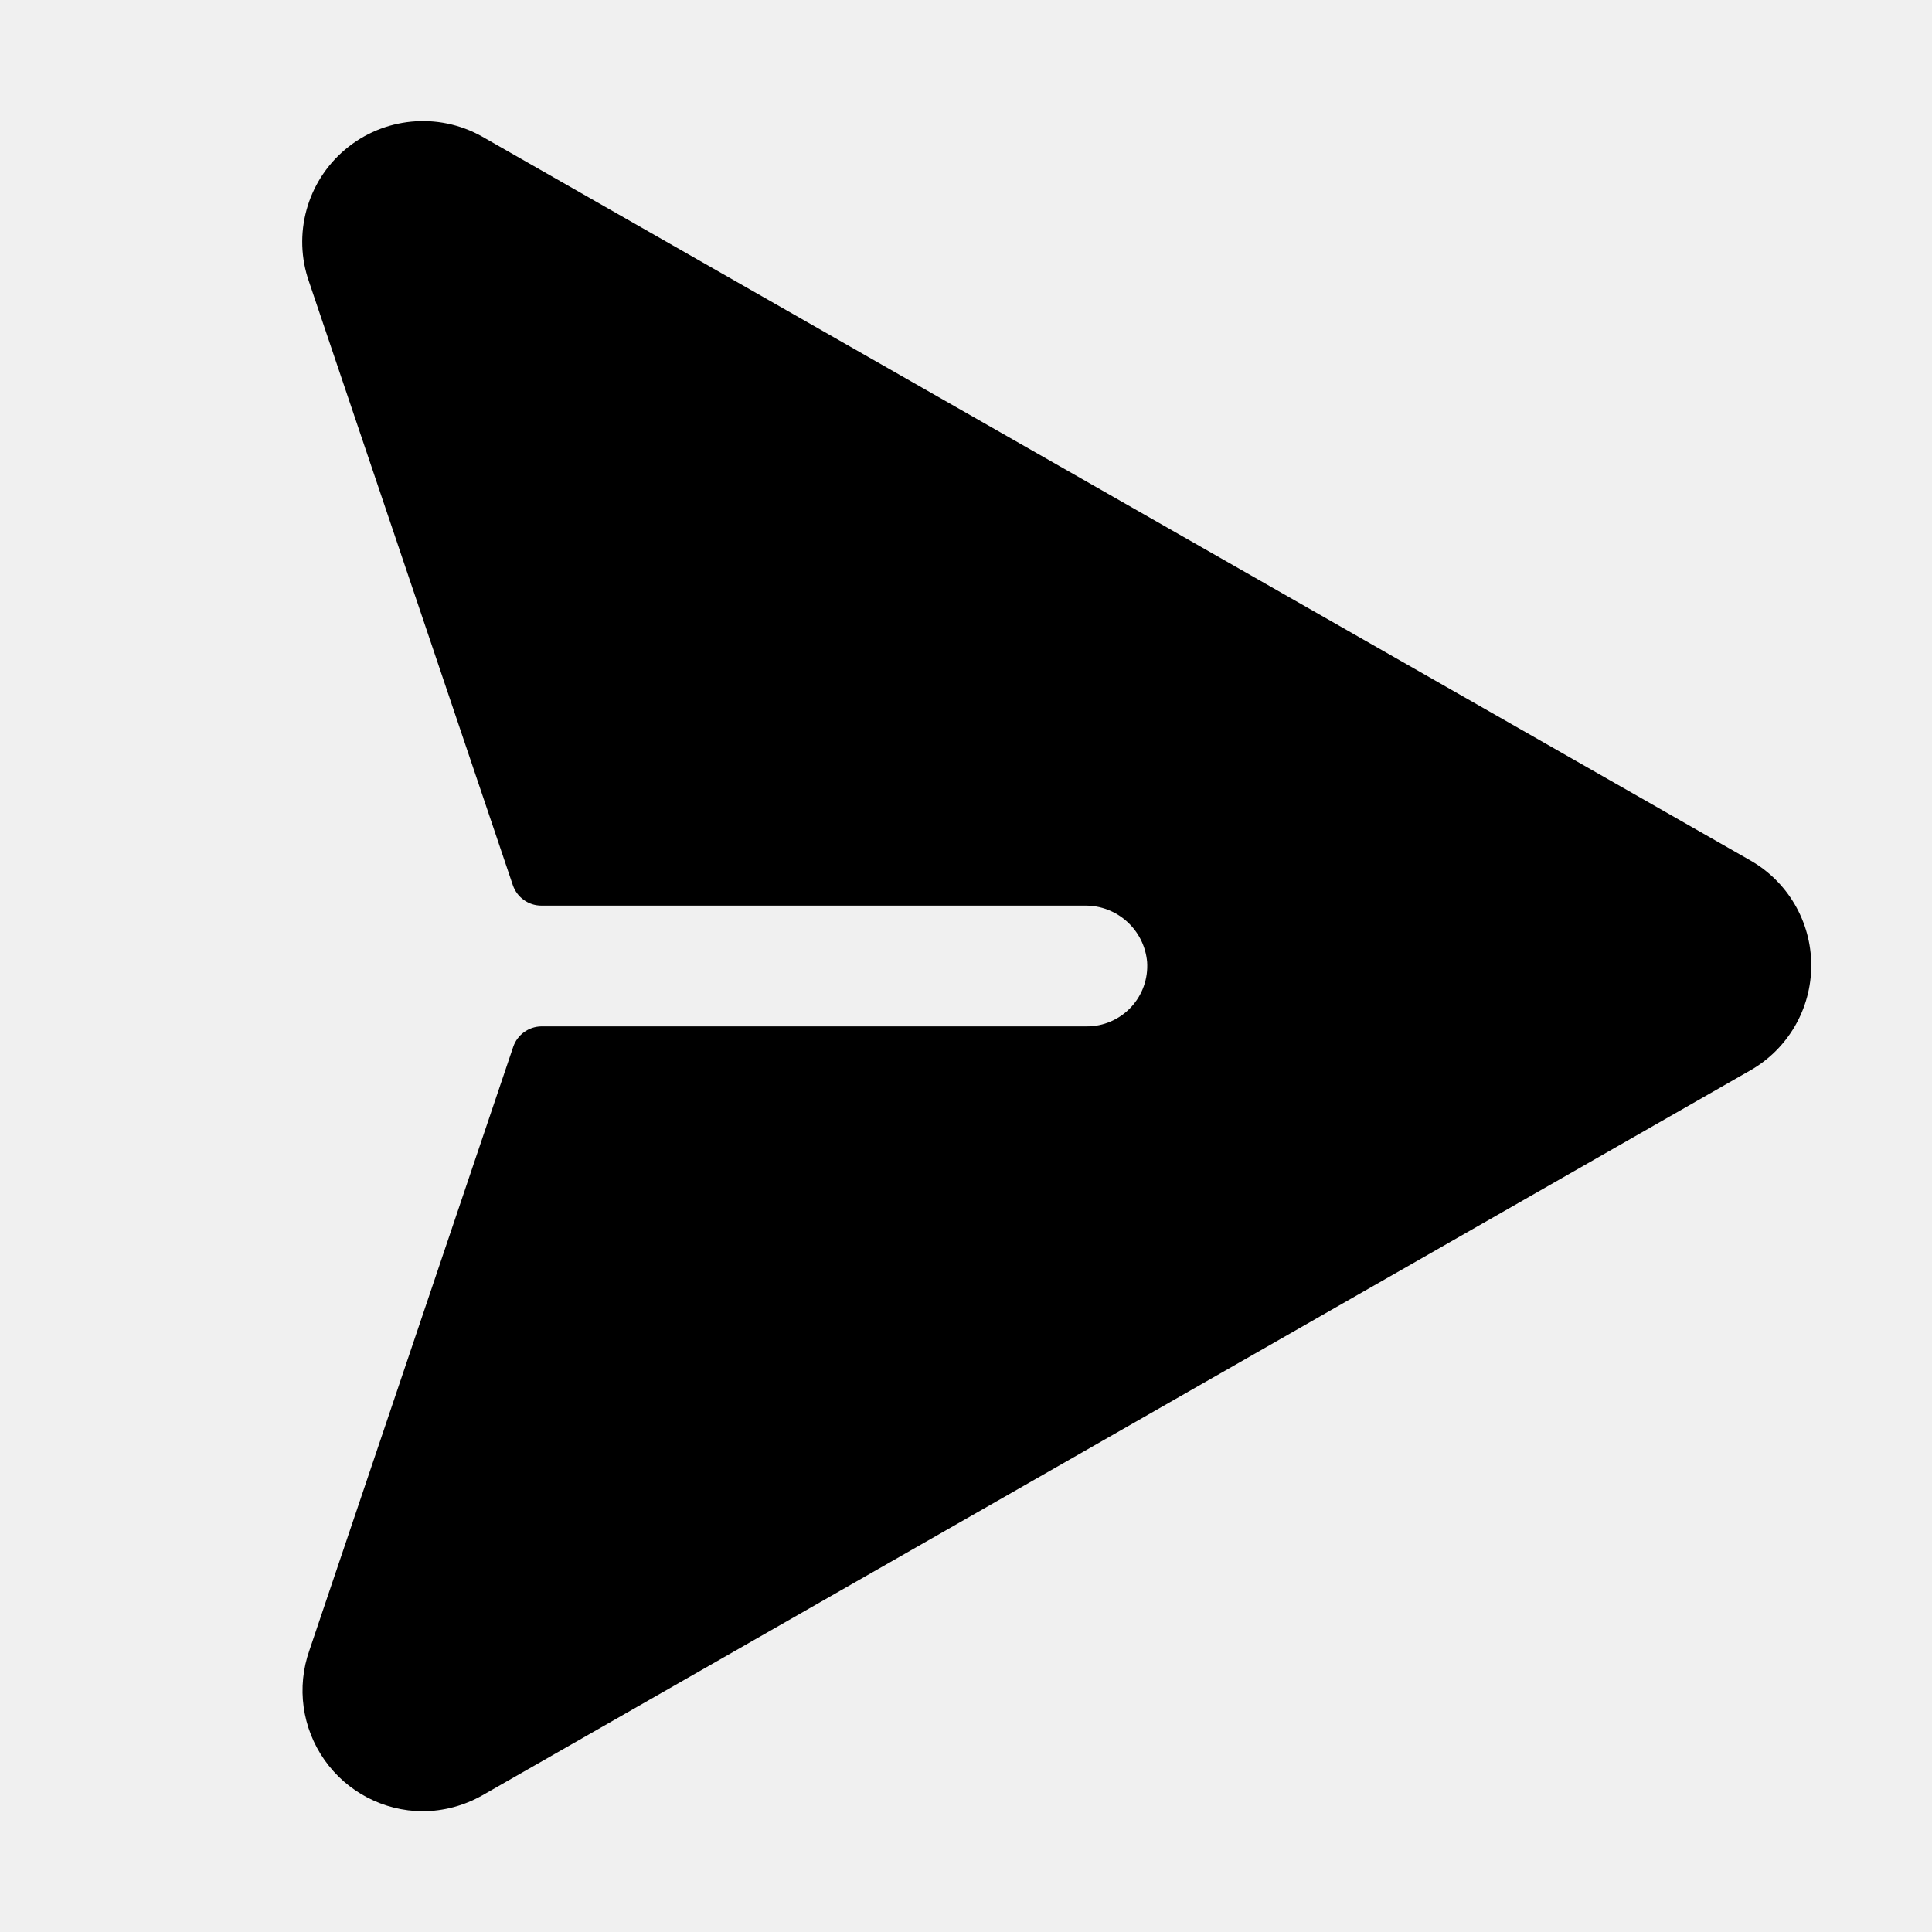
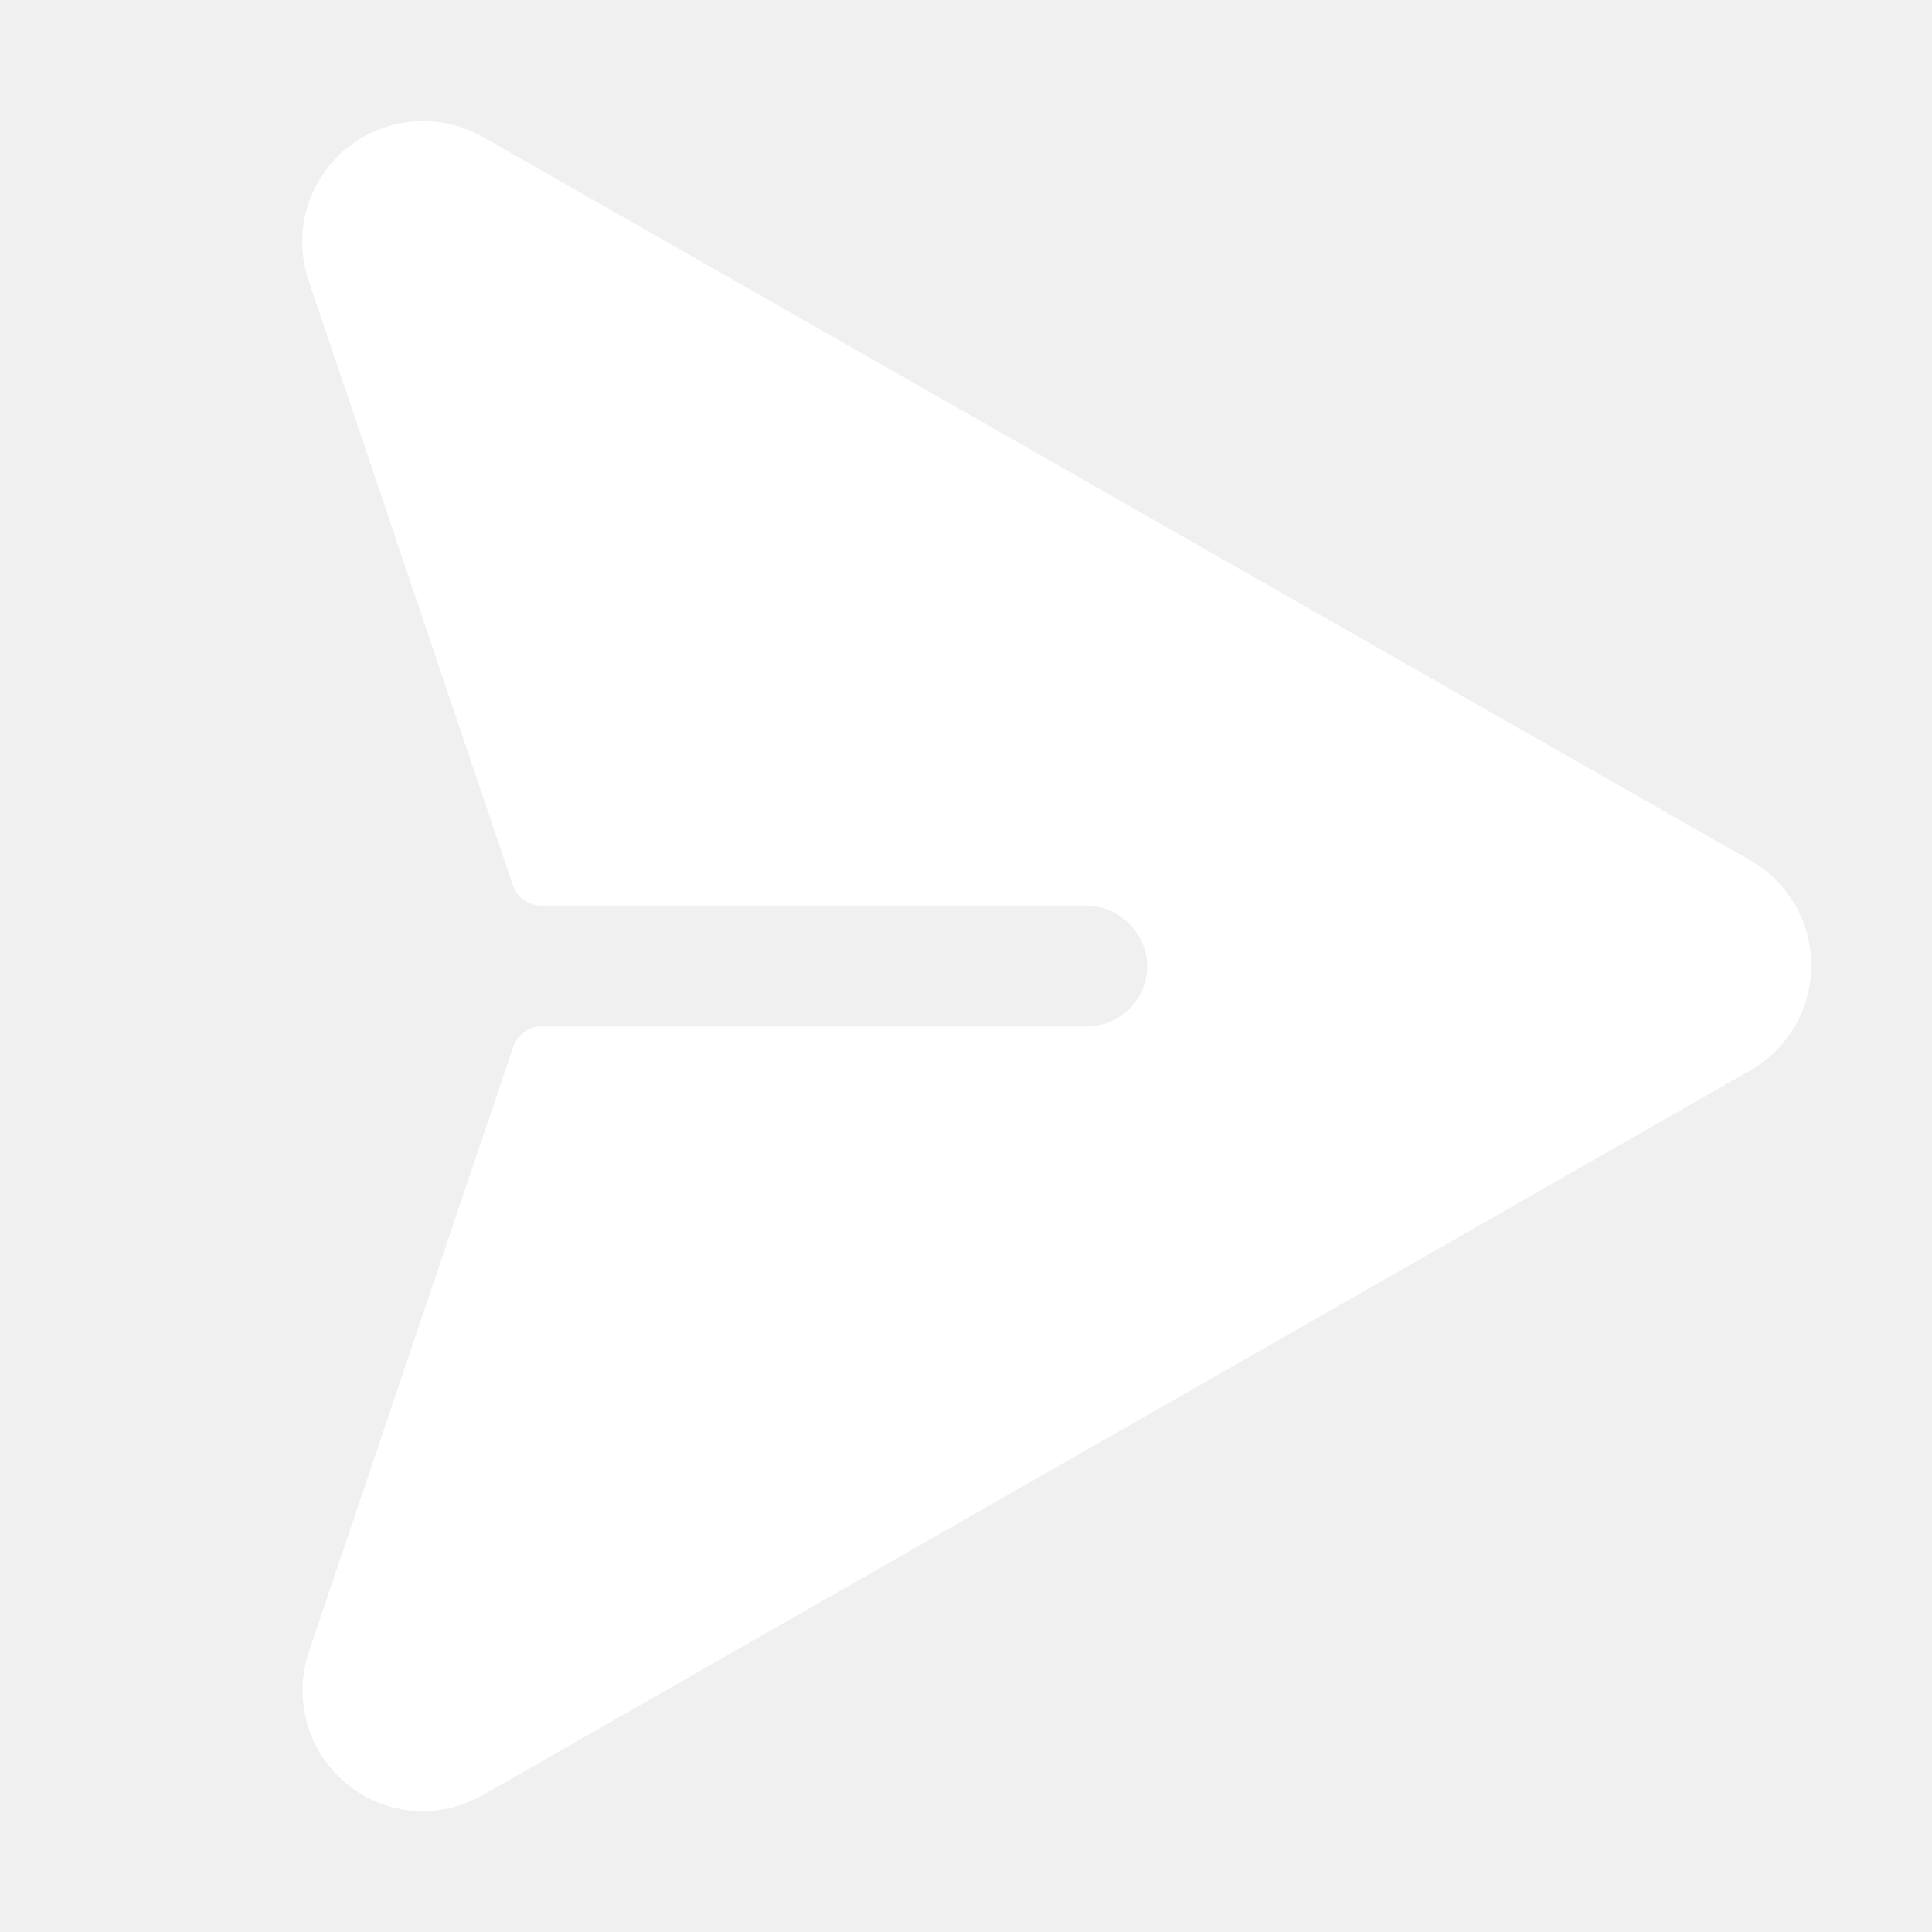
- <svg xmlns="http://www.w3.org/2000/svg" width="16" height="16" fill="#000" viewBox="0 0 256 256">
+ <svg xmlns="http://www.w3.org/2000/svg" width="16" height="16" fill="#fff" viewBox="0 0 256 256">
  <path d="M240,127.89a16,16,0,0,1-8.18,14L63.9,237.9A16.15,16.15,0,0,1,56,240a16,16,0,0,1-15-21.33l27-79.95A4,4,0,0,1,71.72,136H144a8,8,0,0,0,8-8.53,8.19,8.19,0,0,0-8.26-7.47h-72a4,4,0,0,1-3.79-2.72l-27-79.94A16,16,0,0,1,63.84,18.07l168,95.89A16,16,0,0,1,240,127.89Z" />
</svg>
